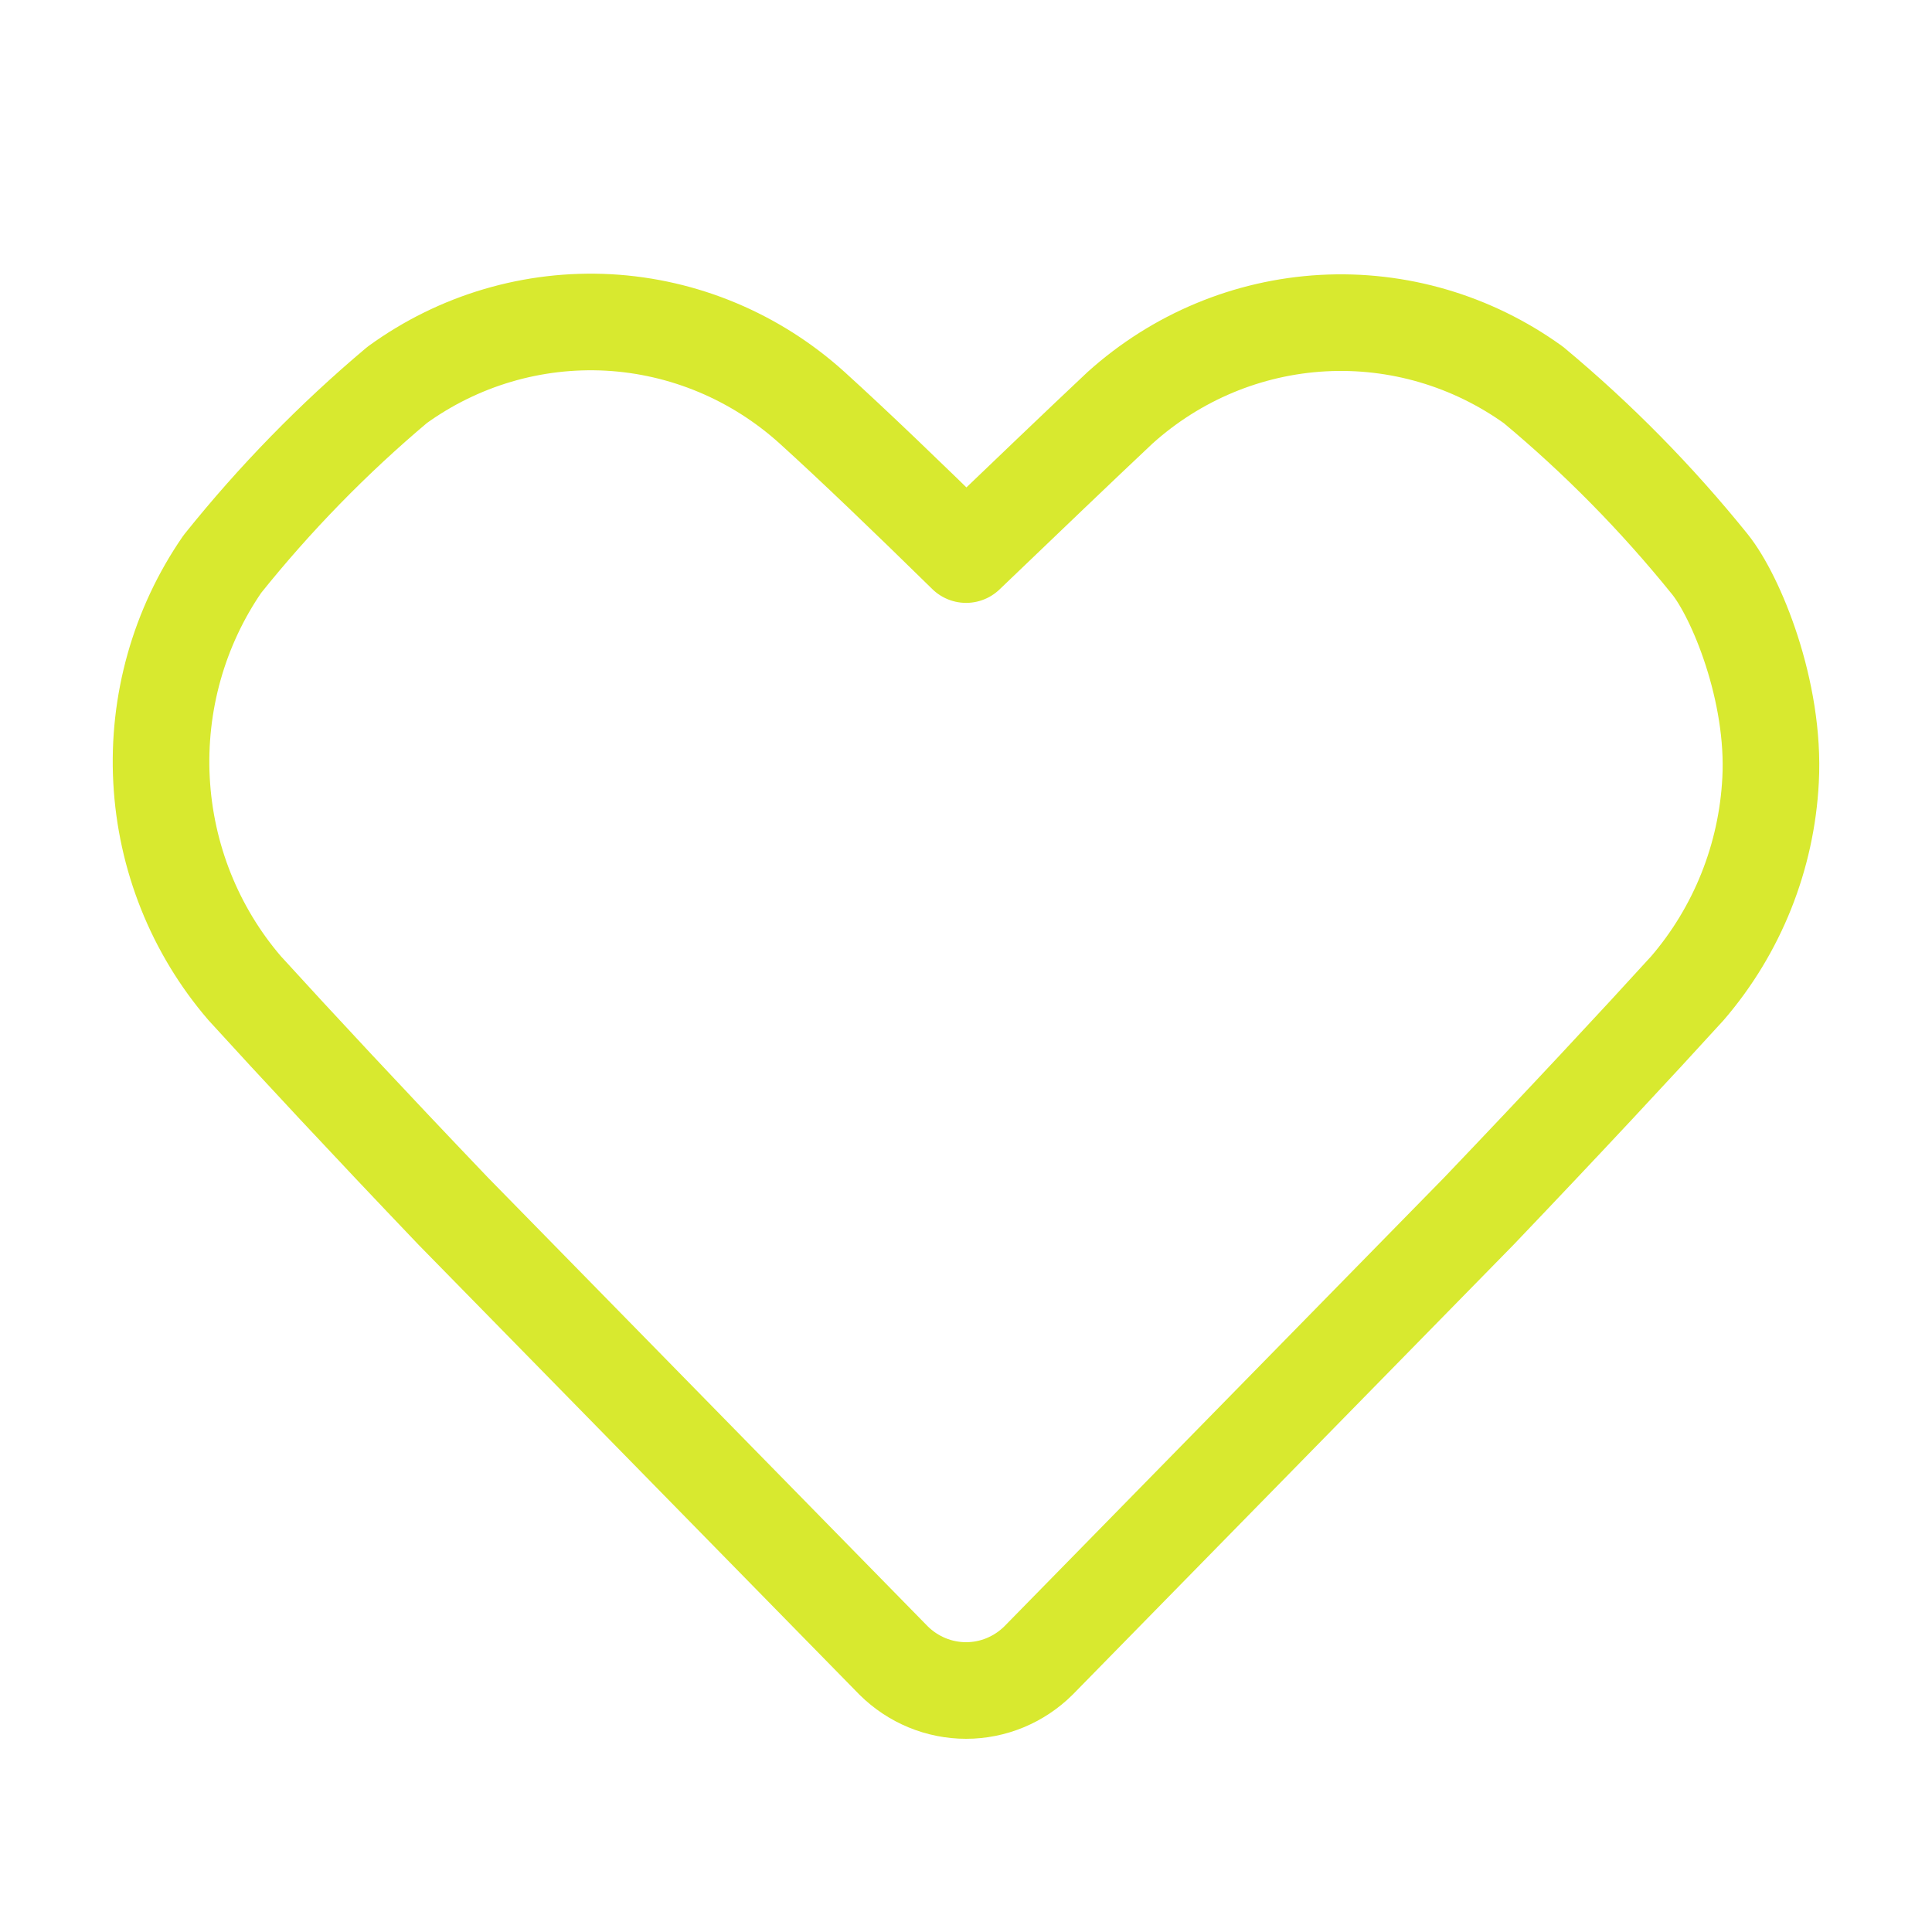
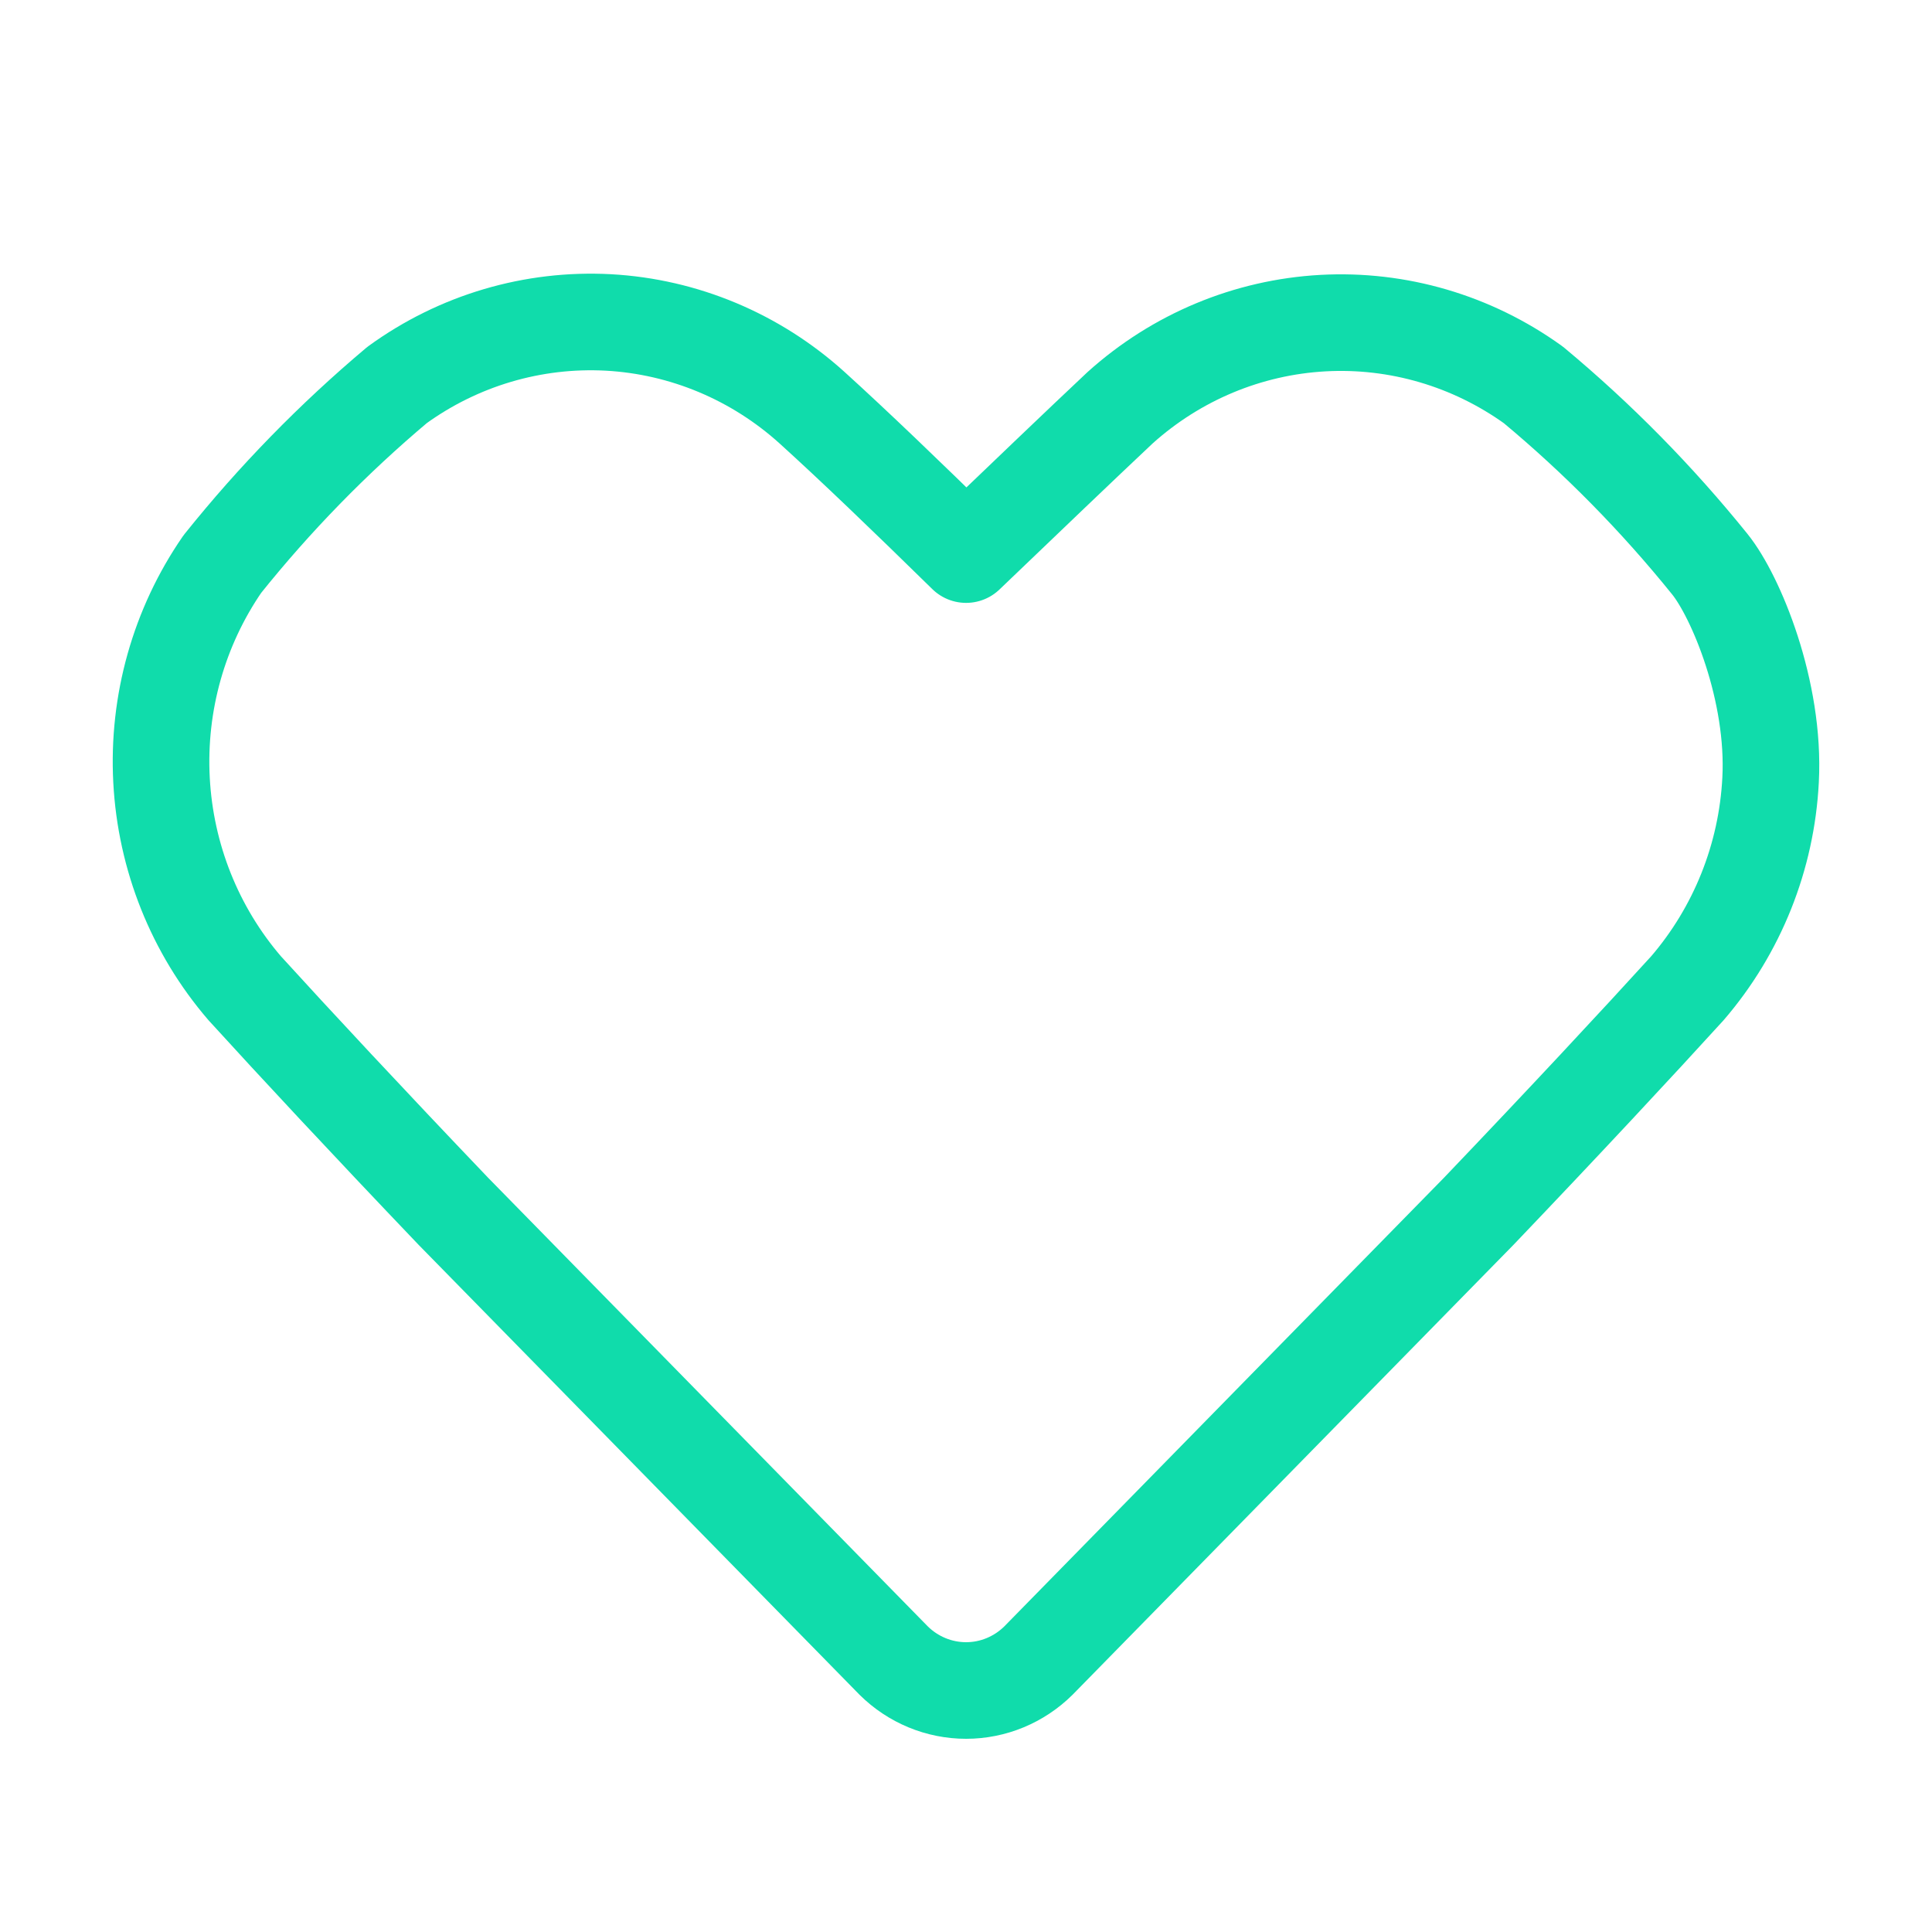
<svg xmlns="http://www.w3.org/2000/svg" width="20" height="20" viewBox="0 0 20 20" fill="none">
-   <path d="M17.699 5.839C17.152 5.161 16.541 4.54 15.874 3.985C15.239 3.528 14.471 3.302 13.694 3.345C12.918 3.388 12.178 3.696 11.595 4.221C11.18 4.611 10.638 5.131 10.001 5.741C9.379 5.131 8.837 4.611 8.407 4.221C7.822 3.692 7.079 3.381 6.299 3.338C5.519 3.296 4.748 3.523 4.111 3.985C3.45 4.541 2.844 5.162 2.302 5.839C1.852 6.491 1.63 7.279 1.672 8.075C1.714 8.872 2.017 9.63 2.533 10.23C3.051 10.799 3.8 11.604 4.693 12.539L9.251 17.19C9.452 17.389 9.721 17.5 10.001 17.5C10.28 17.5 10.549 17.389 10.75 17.19L15.308 12.539C16.201 11.604 16.95 10.799 17.468 10.23C17.984 9.63 18.288 8.872 18.329 8.075C18.378 7.154 17.97 6.174 17.699 5.839Z" stroke="#D8E92F" stroke-linecap="round" stroke-linejoin="round" />
+   <path d="M17.699 5.839C17.152 5.161 16.541 4.54 15.874 3.985C15.239 3.528 14.471 3.302 13.694 3.345C12.918 3.388 12.178 3.696 11.595 4.221C11.18 4.611 10.638 5.131 10.001 5.741C9.379 5.131 8.837 4.611 8.407 4.221C7.822 3.692 7.079 3.381 6.299 3.338C5.519 3.296 4.748 3.523 4.111 3.985C3.45 4.541 2.844 5.162 2.302 5.839C1.852 6.491 1.63 7.279 1.672 8.075C1.714 8.872 2.017 9.63 2.533 10.23C3.051 10.799 3.8 11.604 4.693 12.539L9.251 17.19C9.452 17.389 9.721 17.5 10.001 17.5C10.28 17.5 10.549 17.389 10.75 17.19L15.308 12.539C16.201 11.604 16.95 10.799 17.468 10.23C17.984 9.63 18.288 8.872 18.329 8.075C18.378 7.154 17.97 6.174 17.699 5.839Z" stroke="#10DCAB" stroke-linecap="round" stroke-linejoin="round" />
</svg>
